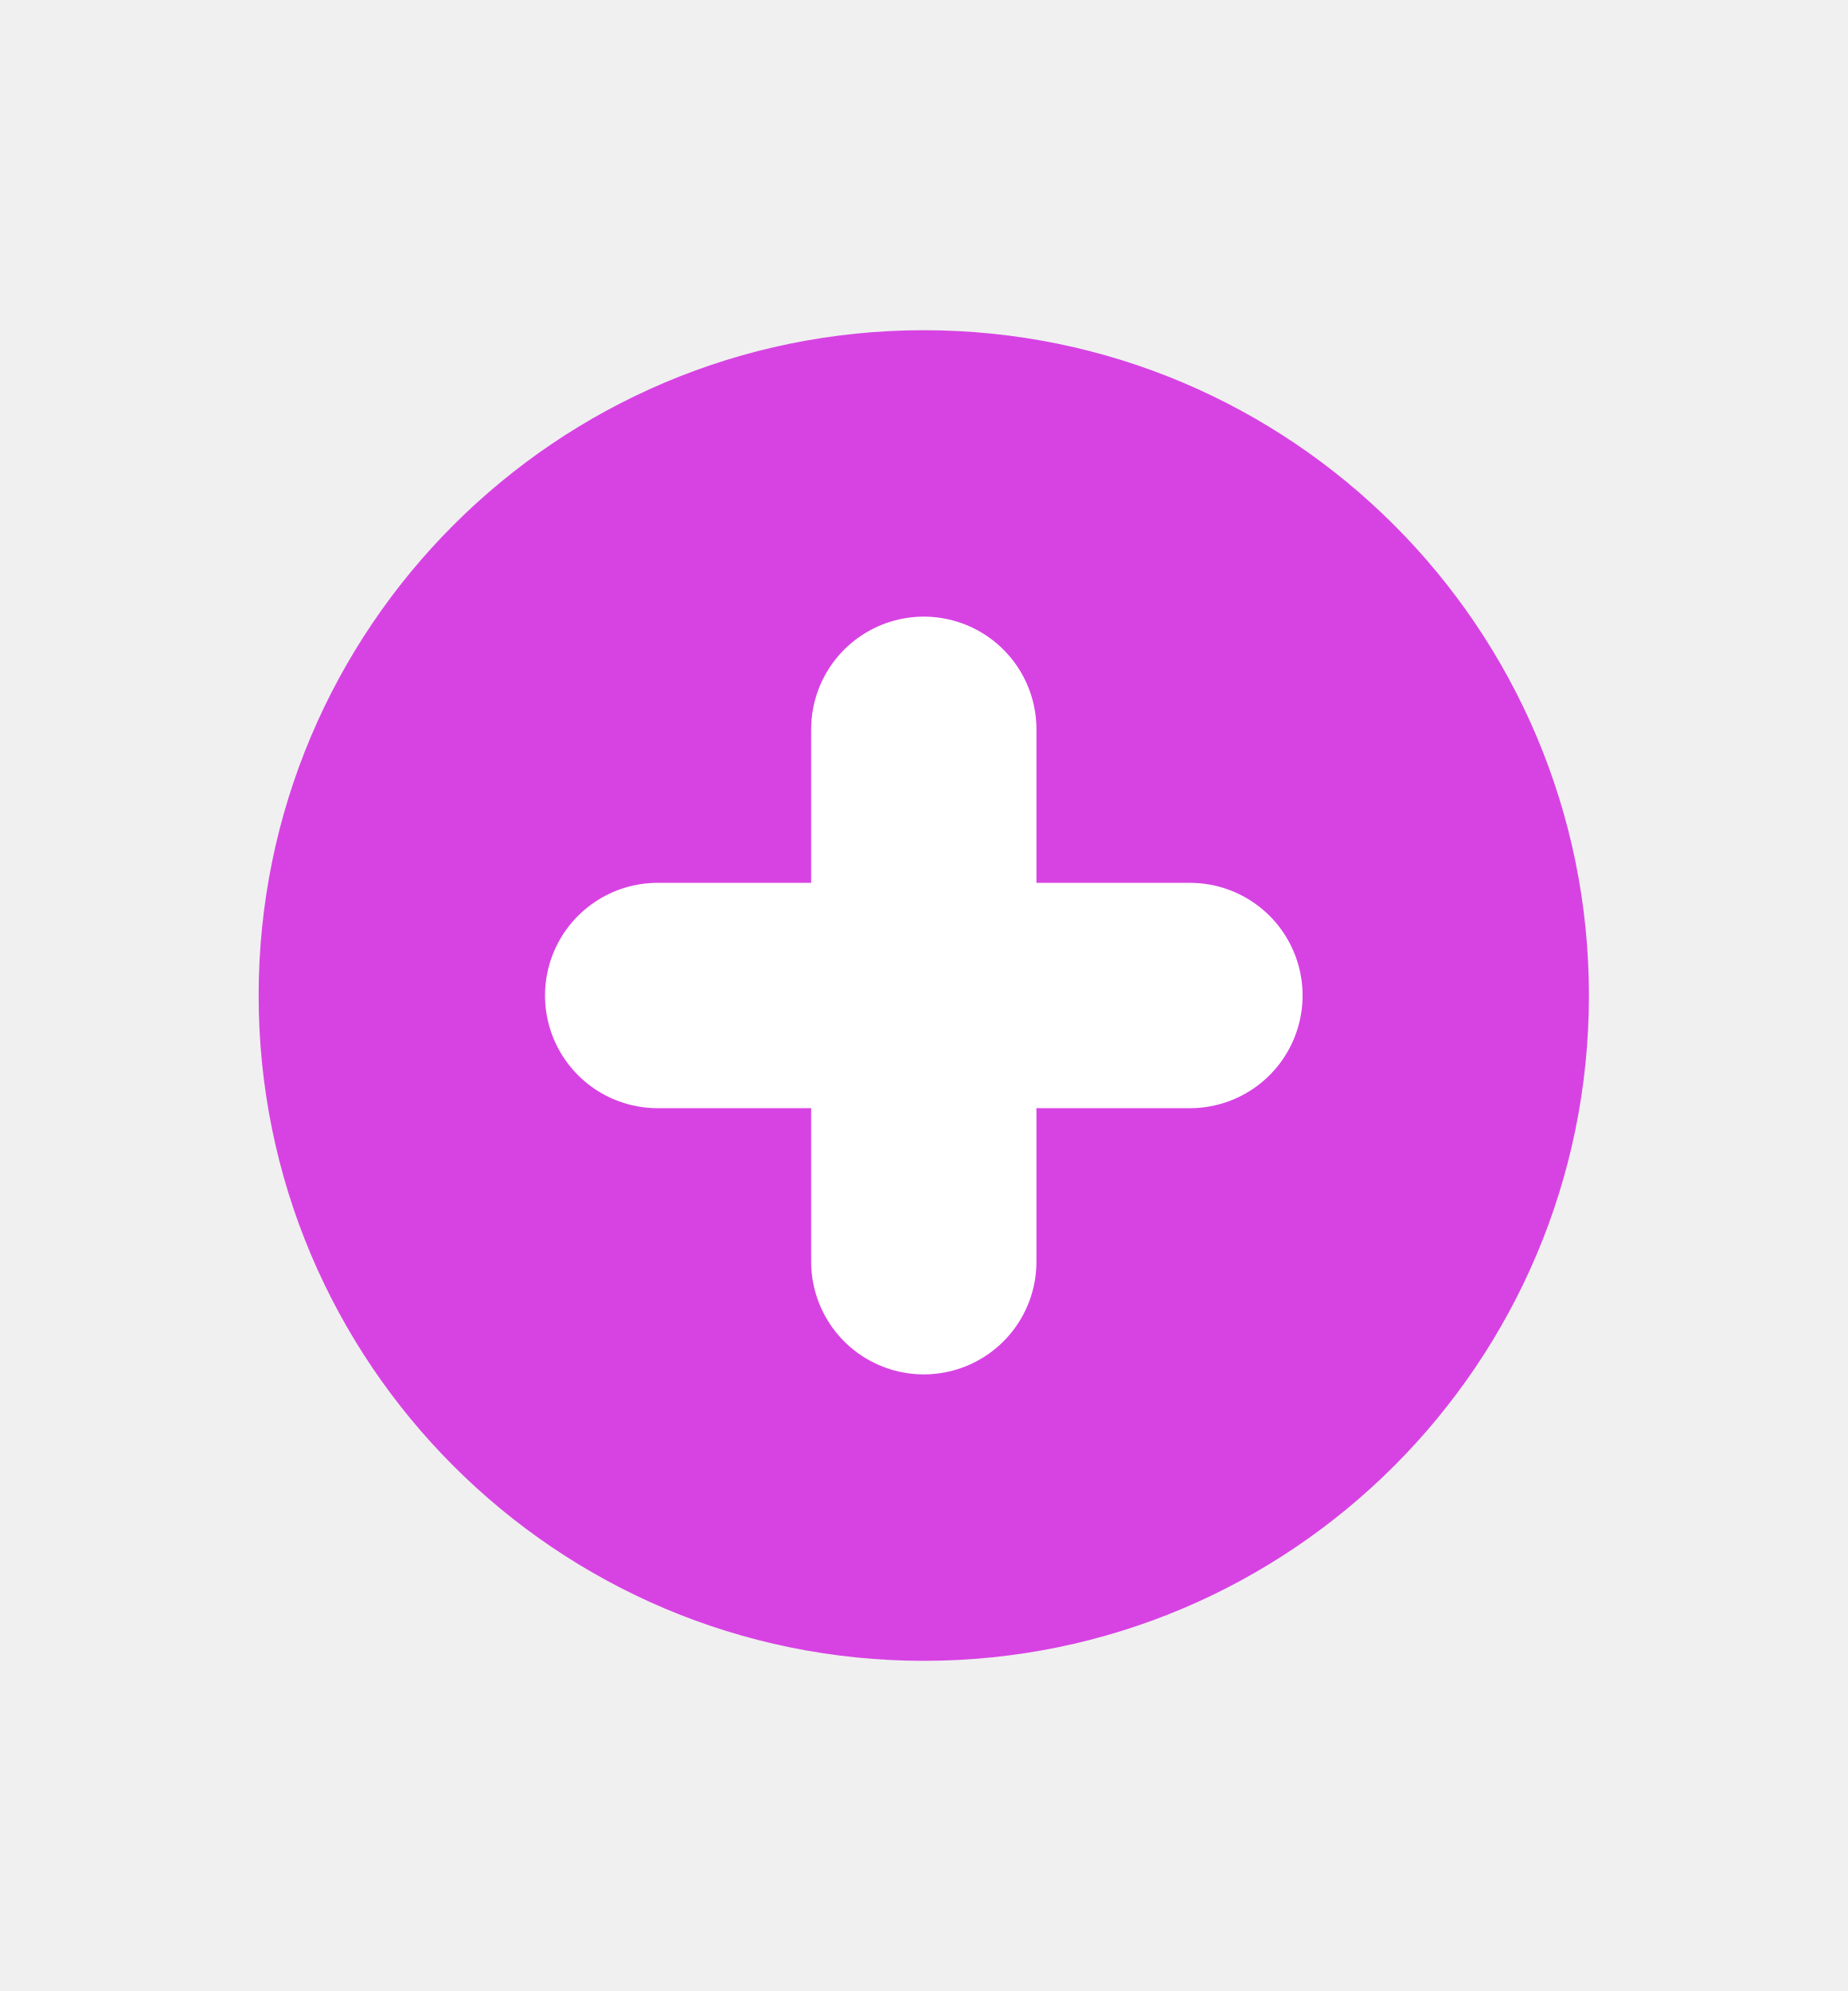
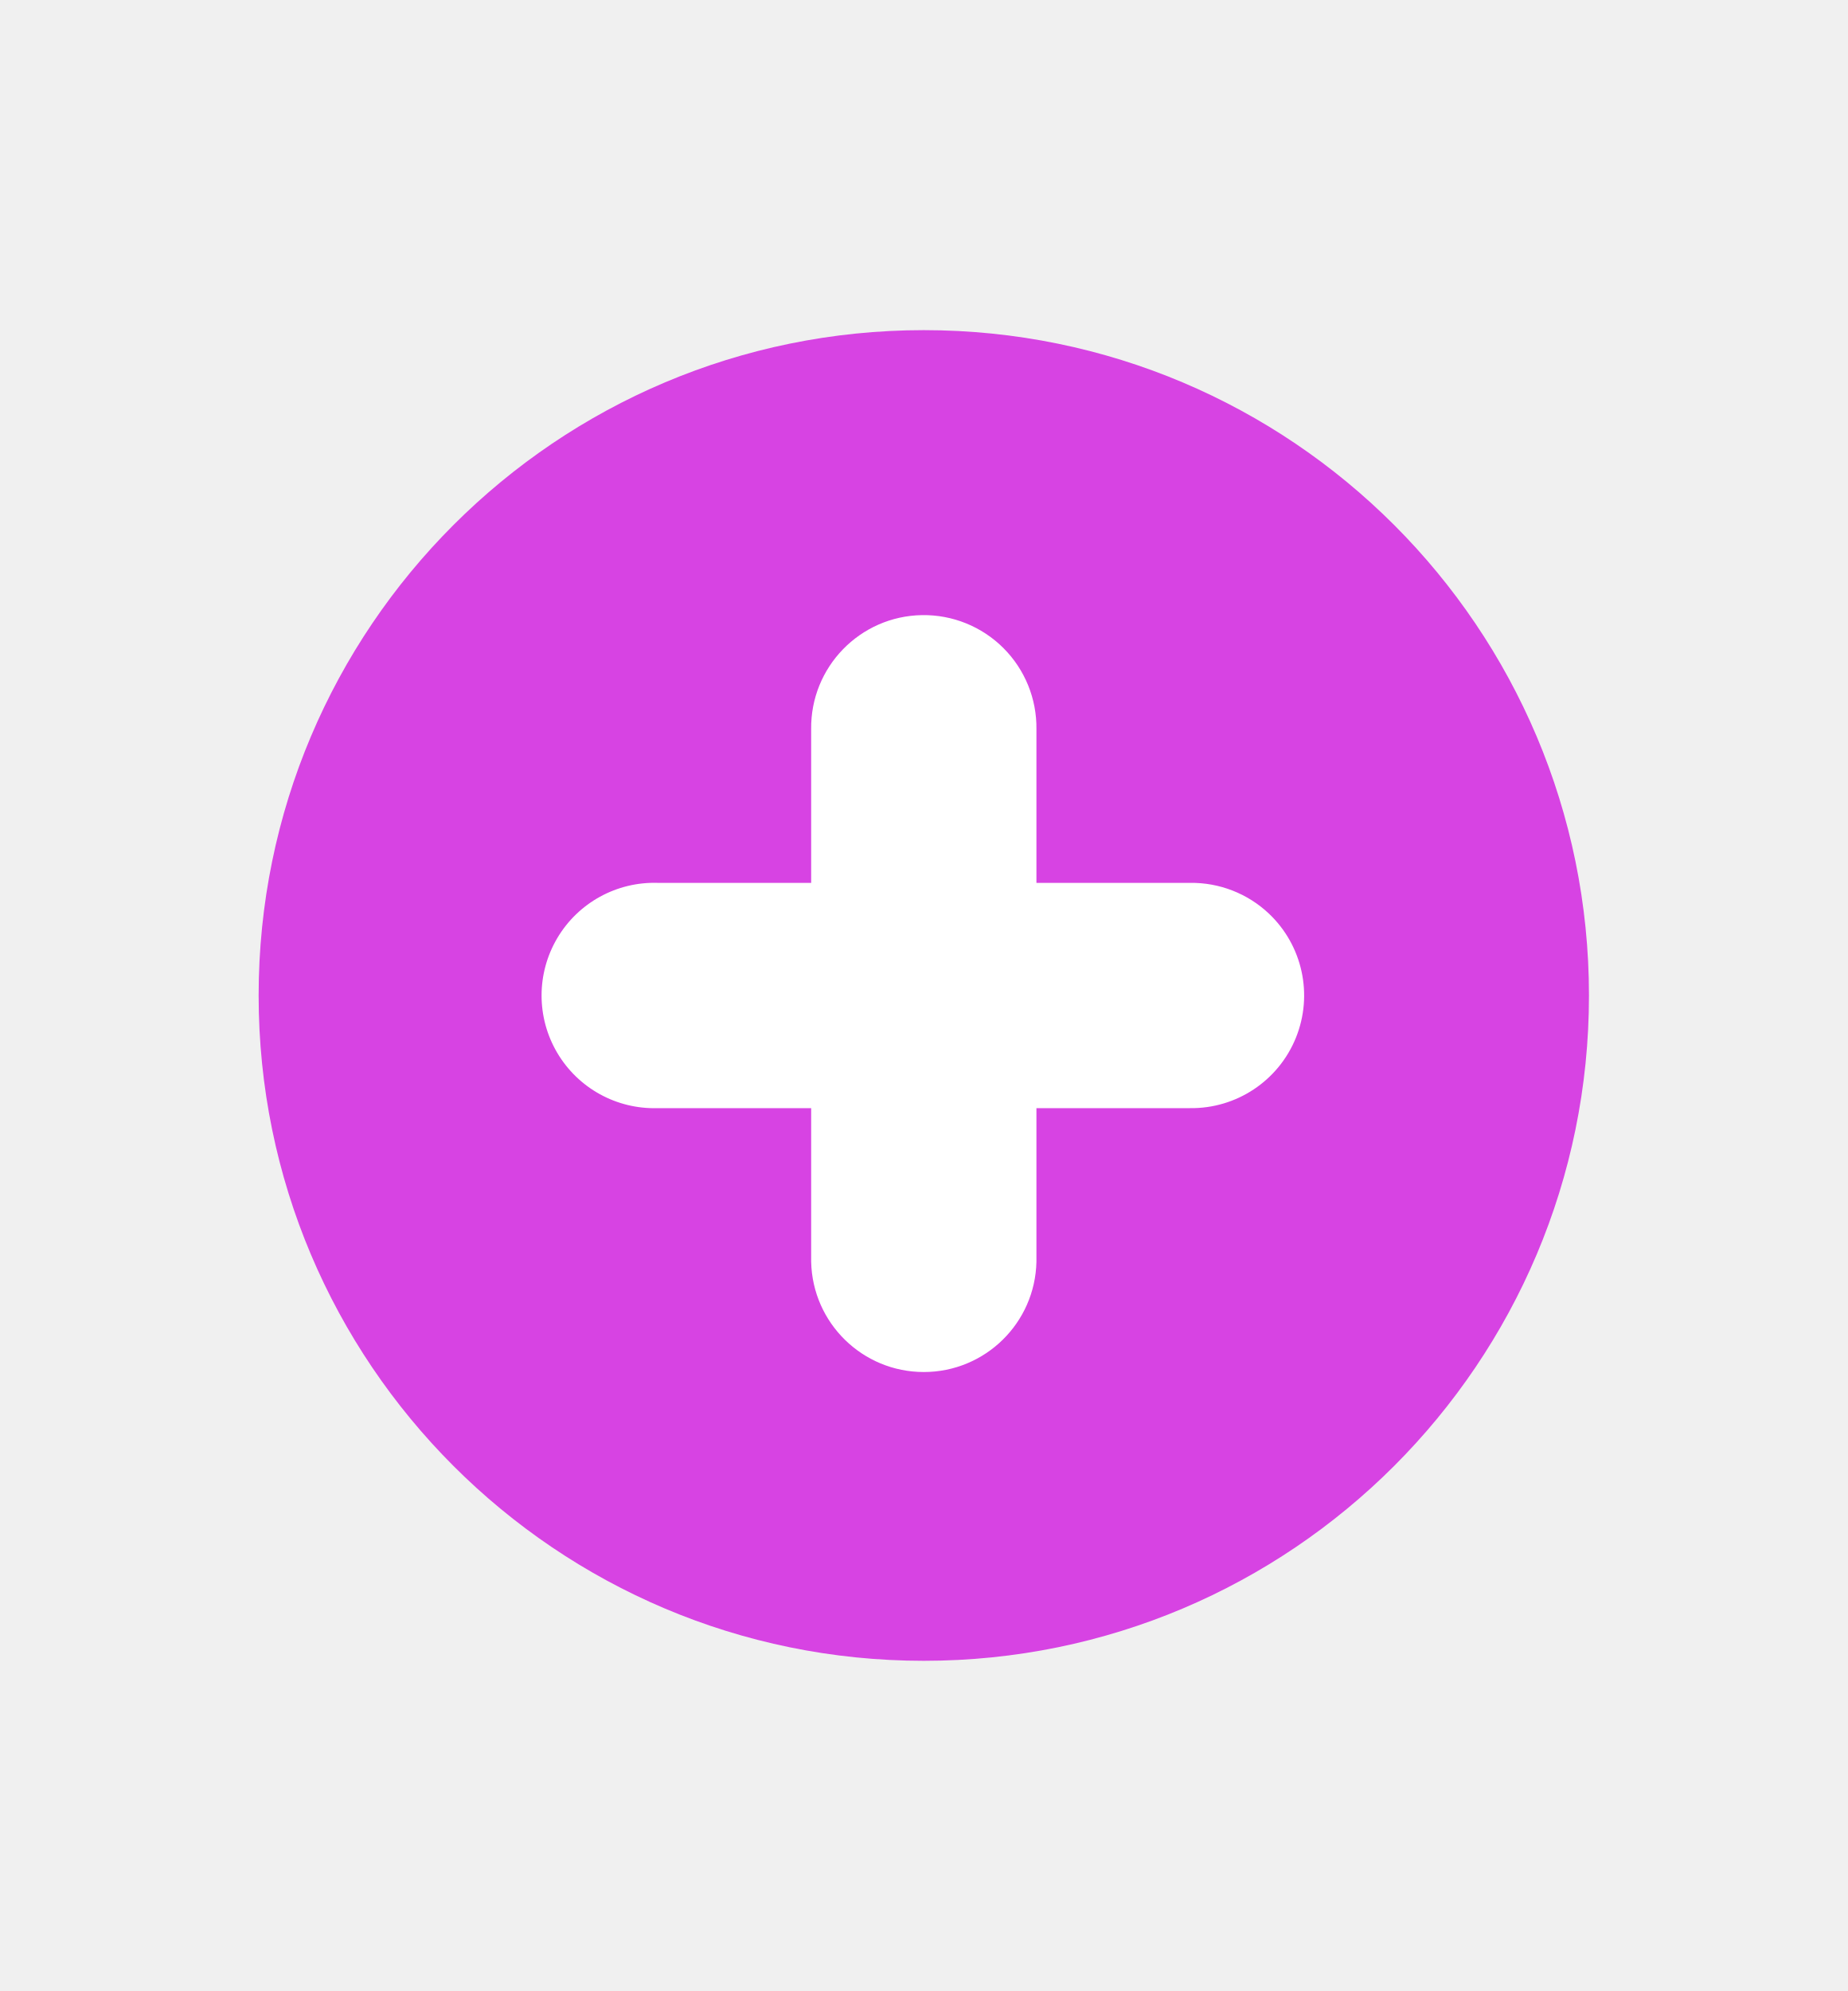
<svg xmlns="http://www.w3.org/2000/svg" width="35.719" height="38.482" viewBox="0 0 35.719 38.482" id="svg7129" version="1.1">
  <defs id="defs7131">
    </defs>
  <g id="layer1" transform="translate(182.8932,-562.3688)">
    <g transform="translate(-583.697,256.2031)" id="g5743">
-       <circle style="opacity:1;fill:#d743e3;fill-opacity:1;stroke:none;stroke-width:0.3;stroke-linecap:butt;stroke-linejoin:miter;stroke-miterlimit:4;stroke-dasharray:none;stroke-dashoffset:0;stroke-opacity:1" id="circle5745" cx="418.663" cy="325.407" r="12.859" />
-       <g id="g5747" transform="matrix(0.5145344,0.5145344,-0.5145344,0.5145344,370.9978,-48.84598)" style="fill:#ffffff;stroke:#ffffff;stroke-width:5.985;stroke-miterlimit:4;stroke-dasharray:none;stroke-opacity:1">
-         <path id="path5749" d="m 405,312.362 10,10" style="fill:#ffffff;fill-rule:evenodd;stroke:#ffffff;stroke-width:5.985;stroke-linecap:round;stroke-linejoin:miter;stroke-miterlimit:4;stroke-dasharray:none;stroke-opacity:1" />
-         <path id="path5751" d="m 415,312.362 -10,10" style="fill:#ffffff;fill-rule:evenodd;stroke:#ffffff;stroke-width:5.985;stroke-linecap:round;stroke-linejoin:miter;stroke-miterlimit:4;stroke-dasharray:none;stroke-opacity:1" />
-       </g>
+       <circle style="opacity:1;fill:#ffffff;fill-opacity:1;stroke:none;stroke-width:1;stroke-linecap:square;stroke-linejoin:miter;stroke-miterlimit:4;stroke-dasharray:none;stroke-opacity:1" id="path3826" cx="418.559" cy="325.258" r="10.252" />
+       <path style="opacity:1;fill:#d743e3;fill-opacity:1;stroke:none;stroke-width:0.3;stroke-linecap:butt;stroke-linejoin:miter;stroke-miterlimit:4;stroke-dasharray:none;stroke-dashoffset:0;stroke-opacity:1" d="M 17.859 6.381 A 12.859 12.859 0 0 0 5 19.24 A 12.859 12.859 0 0 0 17.859 32.1 A 12.859 12.859 0 0 0 30.719 19.24 A 12.859 12.859 0 0 0 17.859 6.381 z M 17.826 11.889 A 2.178 2.178 0 0 1 19.398 12.525 A 2.178 2.178 0 0 1 20.037 14.096 L 20.037 17.064 L 23.006 17.064 A 2.178 2.178 0 0 1 24.529 17.656 A 2.178 2.178 0 0 1 23.004 21.418 L 20.037 21.418 L 20.037 24.387 A 2.178 2.178 0 0 1 15.682 24.387 L 15.682 21.418 L 12.713 21.418 A 2.178 2.178 0 1 1 12.715 17.064 L 15.682 17.064 L 15.682 14.096 A 2.178 2.178 0 0 1 17.826 11.889 z " transform="translate(400.8038,306.1657)" id="circle5745" />
+       <g id="g5747" transform="matrix(0.5145344,0.5145344,-0.5145344,0.5145344,370.9978,-48.84598)" style="fill:#ffffff;stroke:#ffffff;stroke-width:5.985;stroke-miterlimit:4;stroke-dasharray:none;stroke-opacity:1" />
    </g>
  </g>
</svg>
